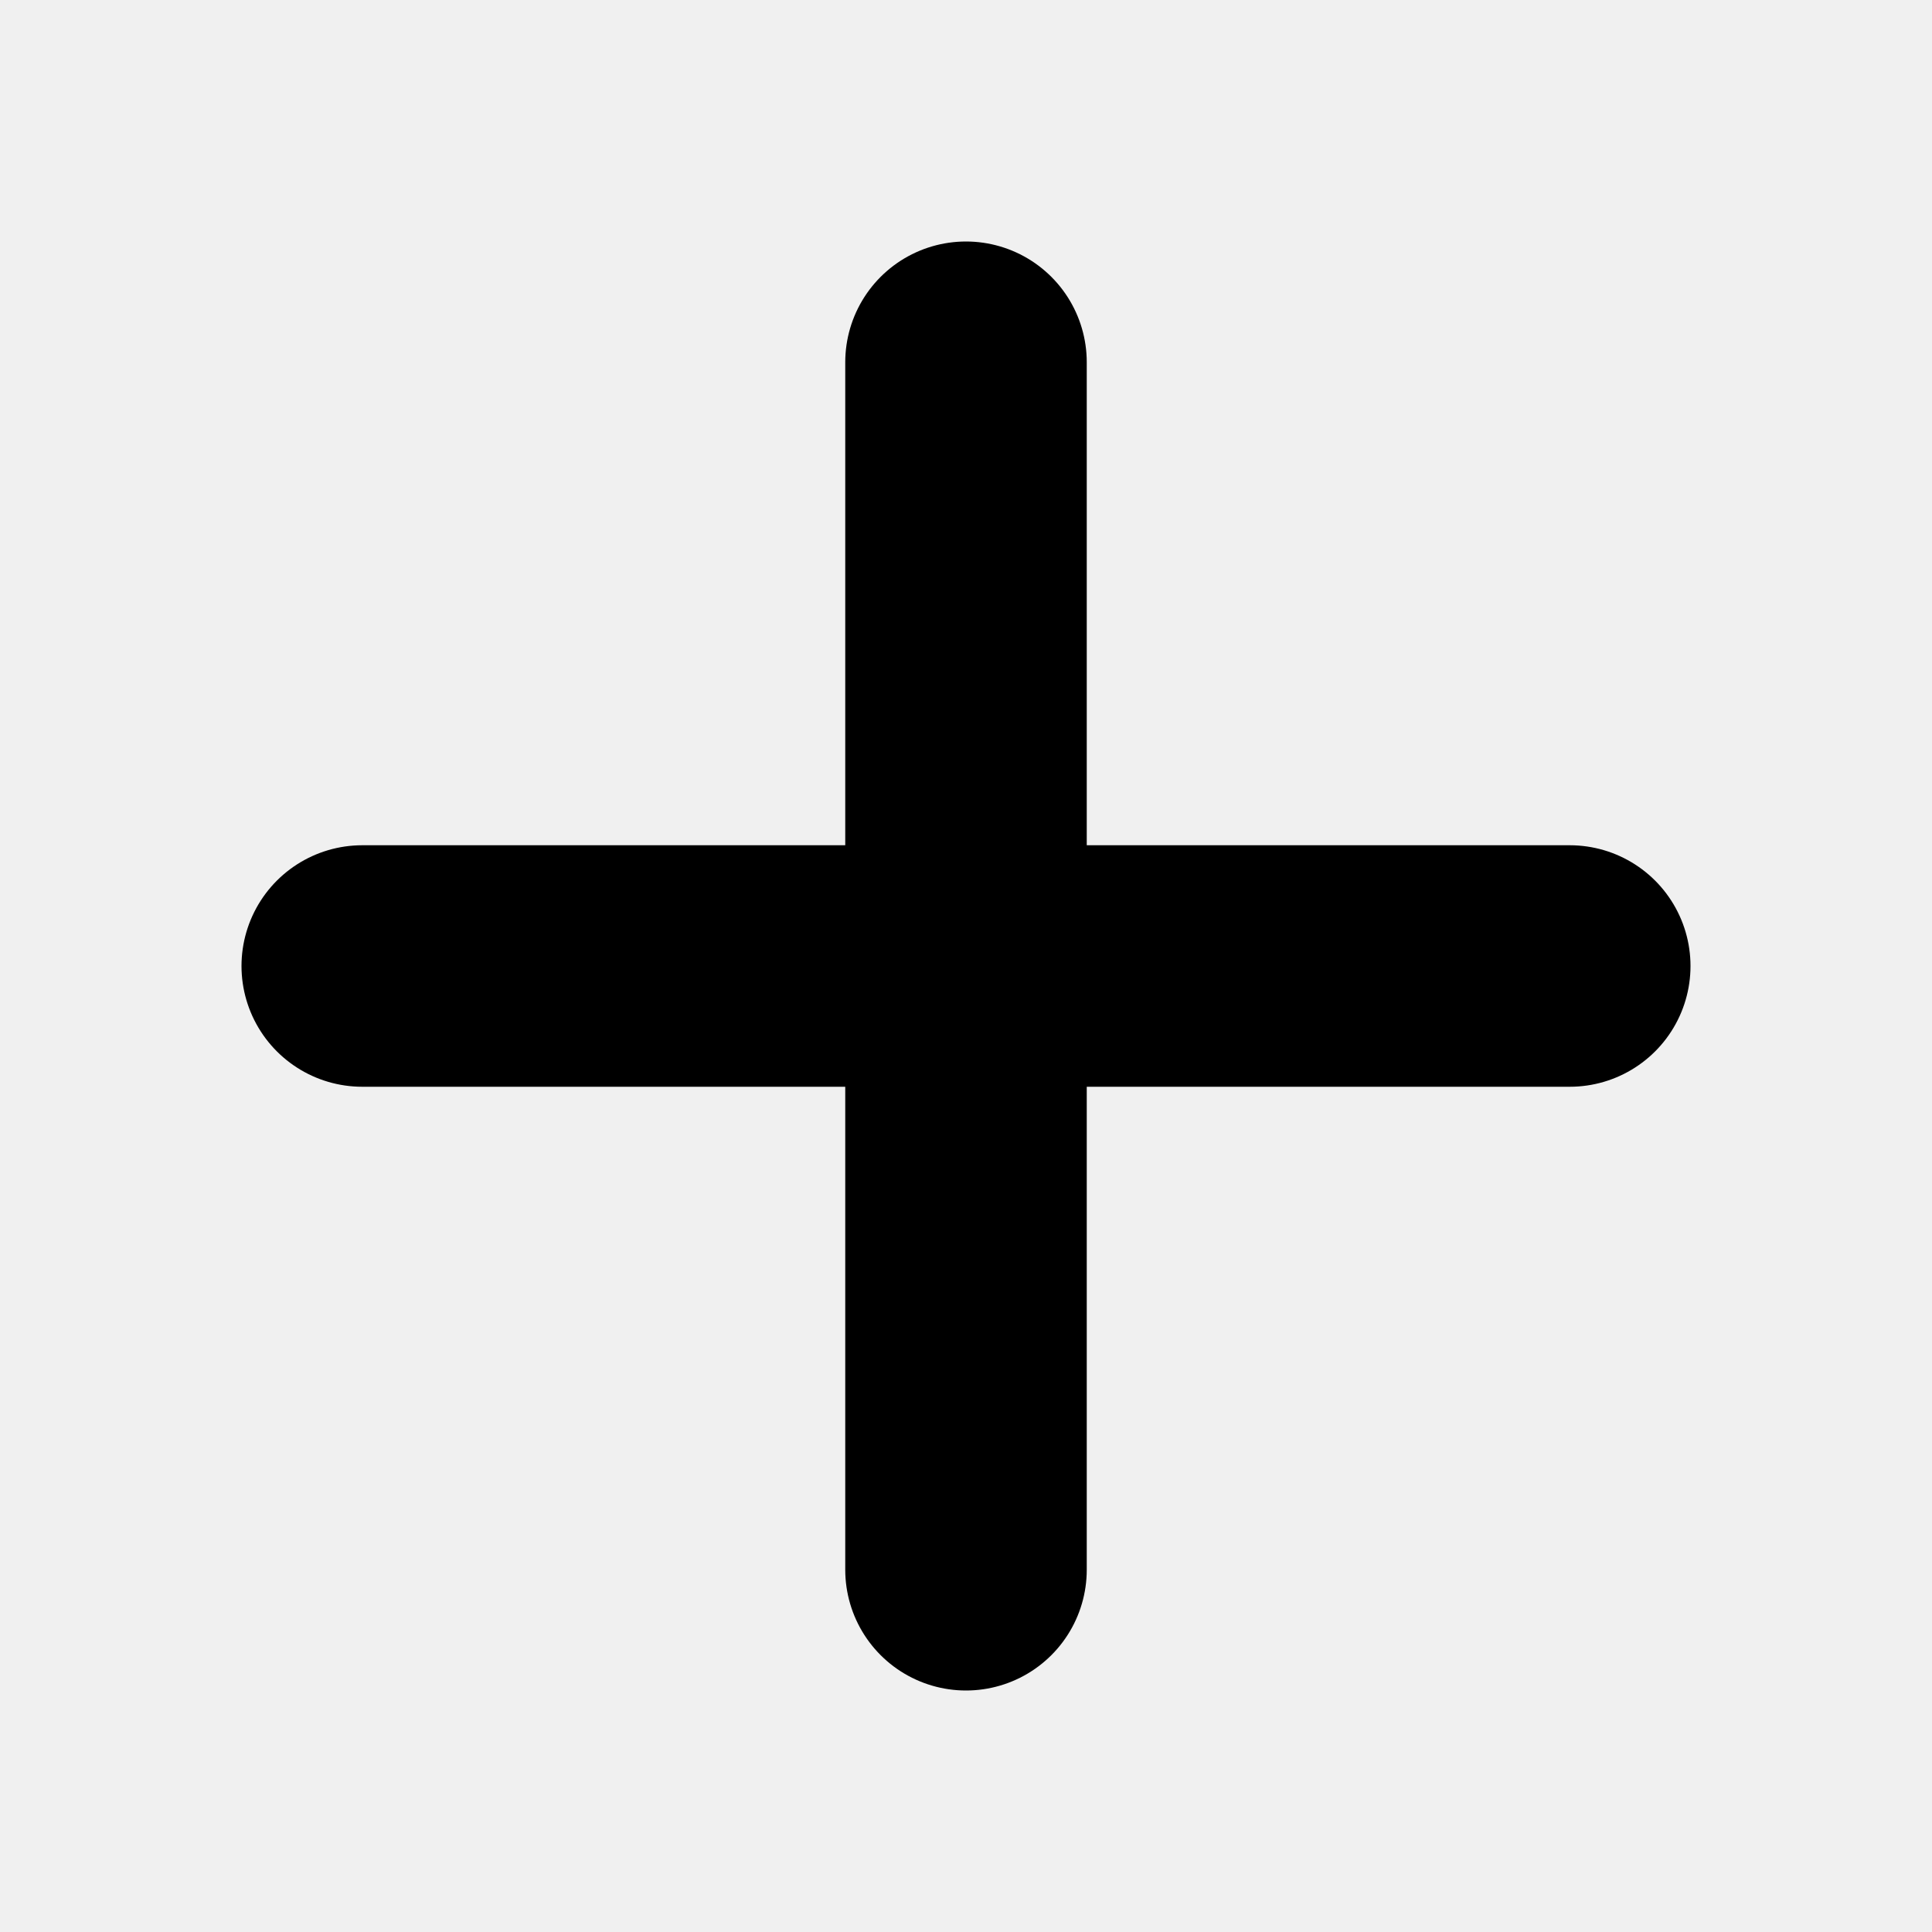
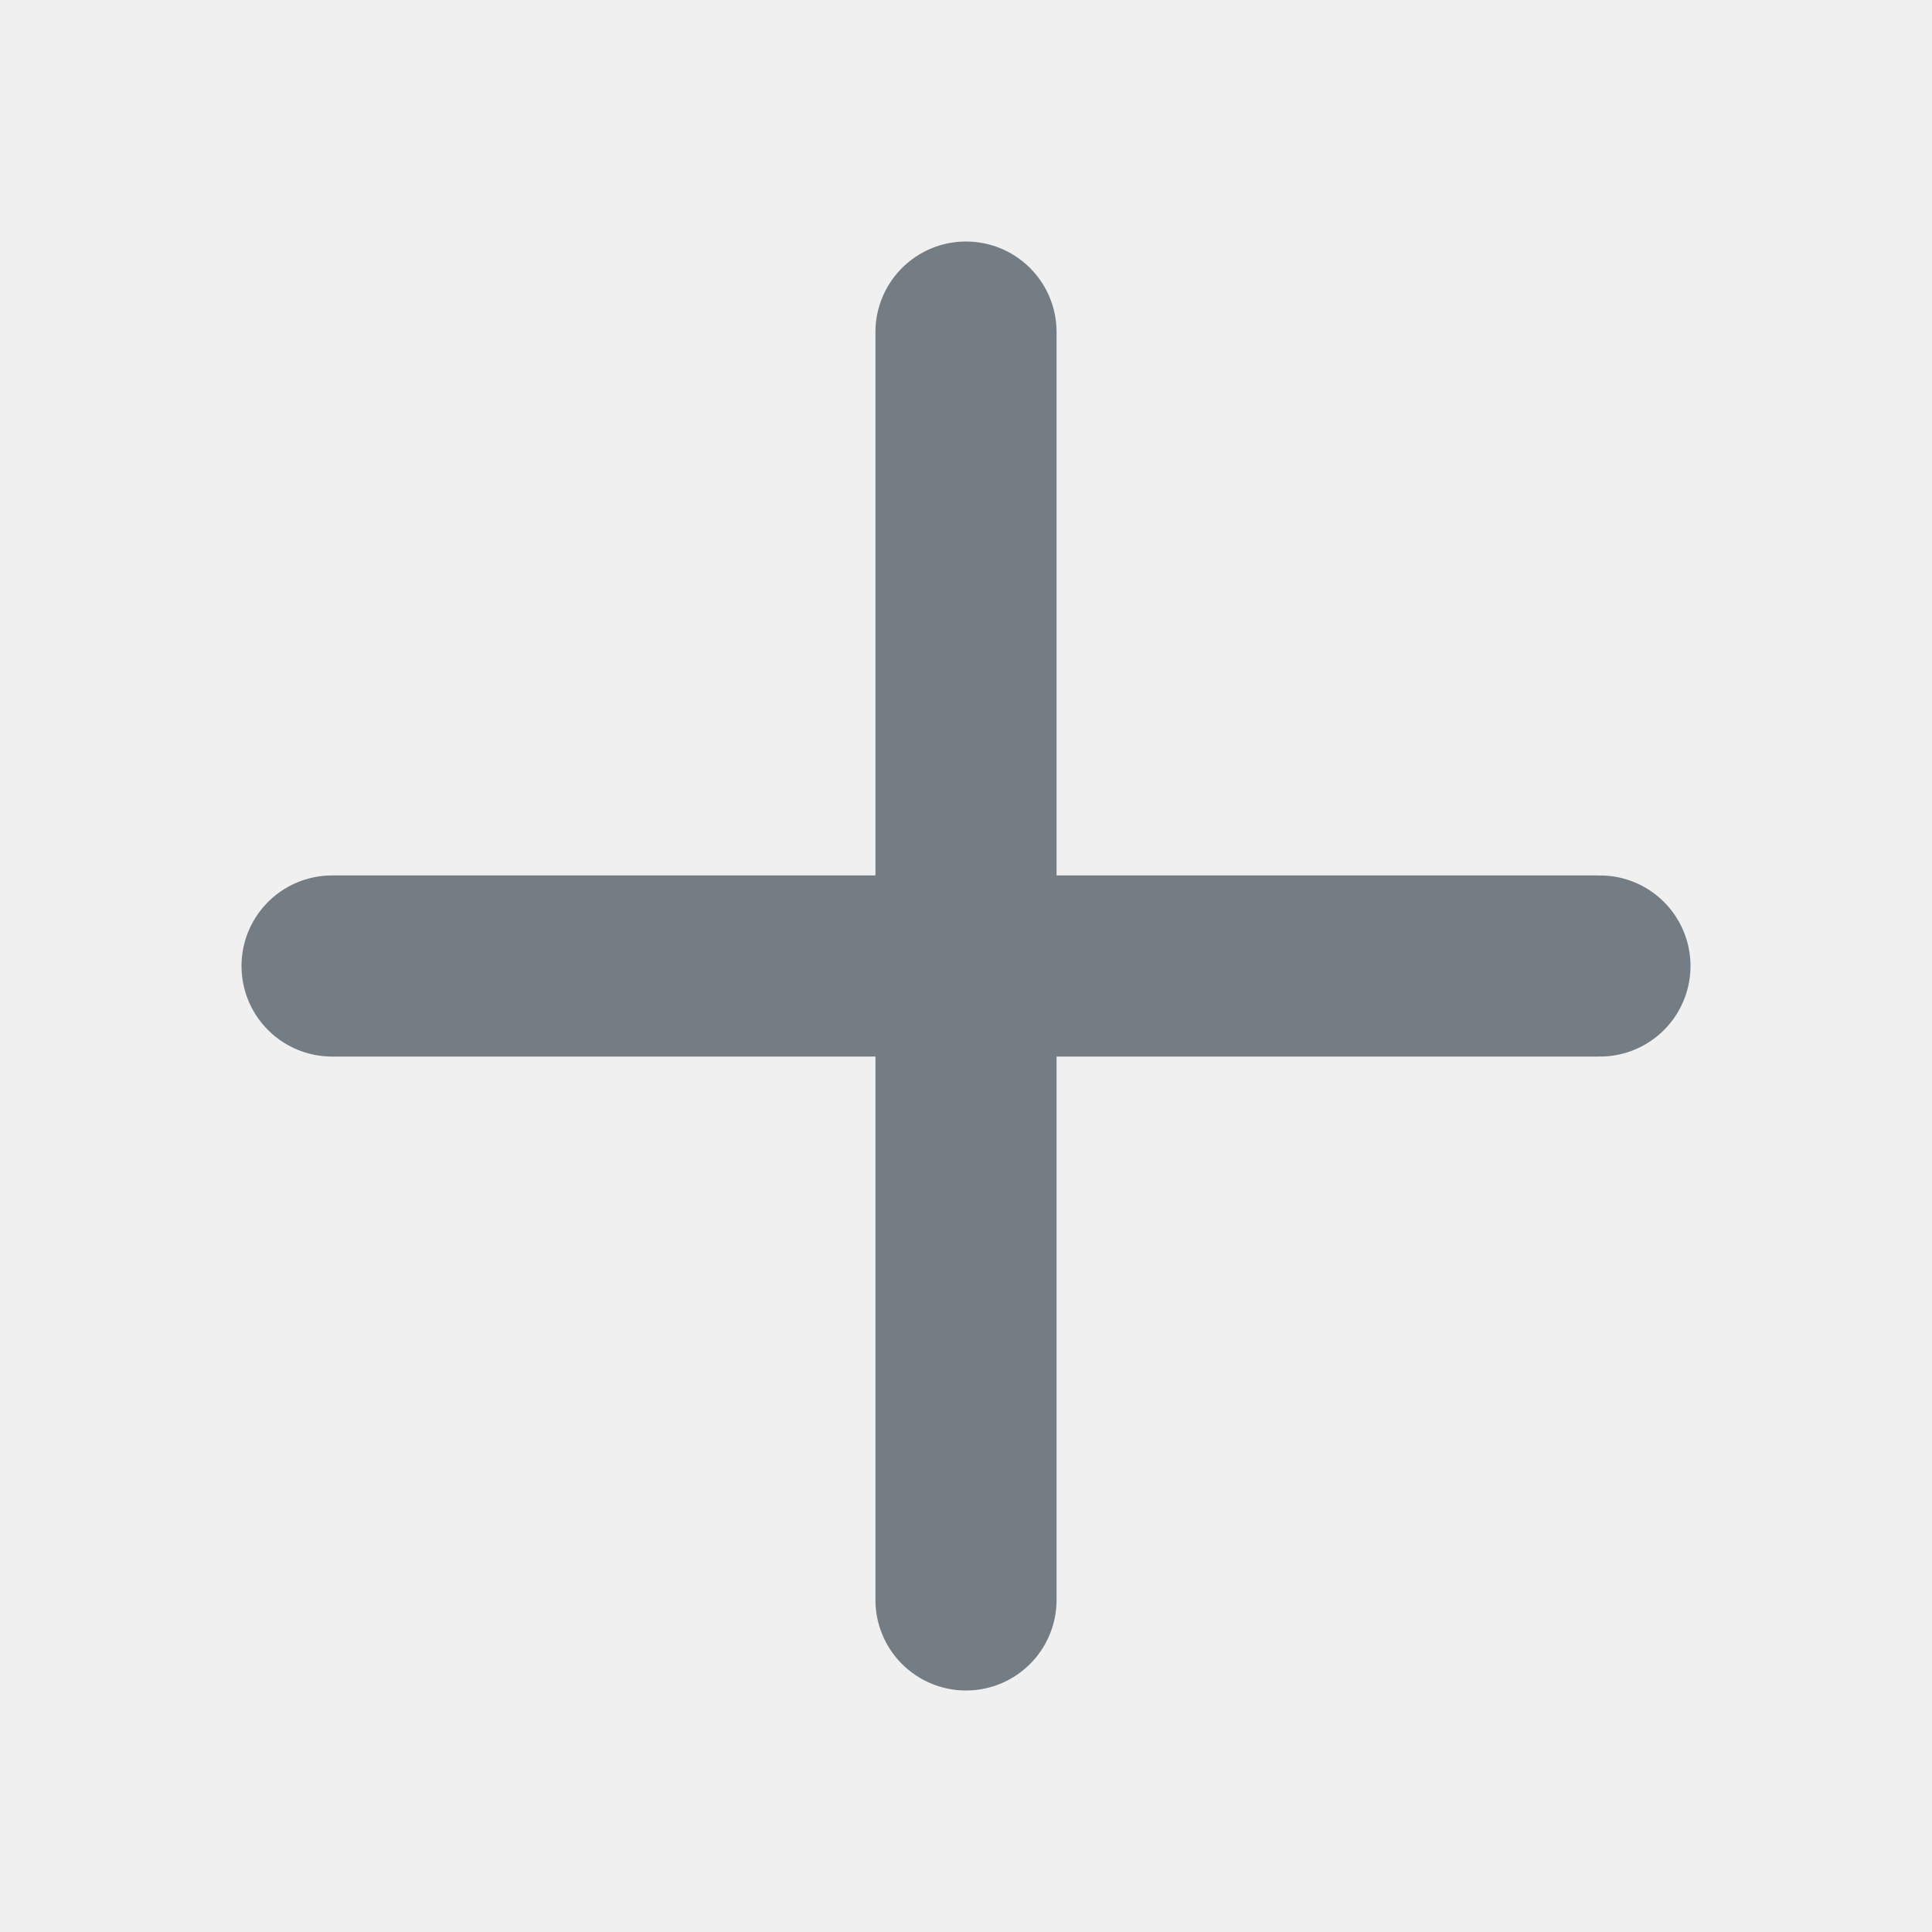
<svg xmlns="http://www.w3.org/2000/svg" width="16" height="16" viewBox="0 0 16 16" fill="none">
-   <g clip-path="url(#clip0_1674_12544)">
-     <path d="M8 3V13" stroke="currentColor" stroke-width="2" stroke-linecap="round" stroke-linejoin="round" />
-     <path d="M13 8H3" stroke="currentColor" stroke-width="2" stroke-linecap="round" stroke-linejoin="round" />
+   <g clip-path="url(#clip0_4210_25829)">
+     <path d="M13.25 8L2.75 8" stroke="#747C84" stroke-width="1.5" stroke-linecap="round" stroke-linejoin="round" />
+     <path d="M8 2.75V13.25" stroke="#747C84" stroke-width="1.5" stroke-linecap="round" stroke-linejoin="round" />
  </g>
  <defs>
-     <clipPath id="clip0_1674_12544">
+     <clipPath id="clip0_4210_25829">
      <rect width="16" height="16" fill="white" />
    </clipPath>
  </defs>
</svg>
